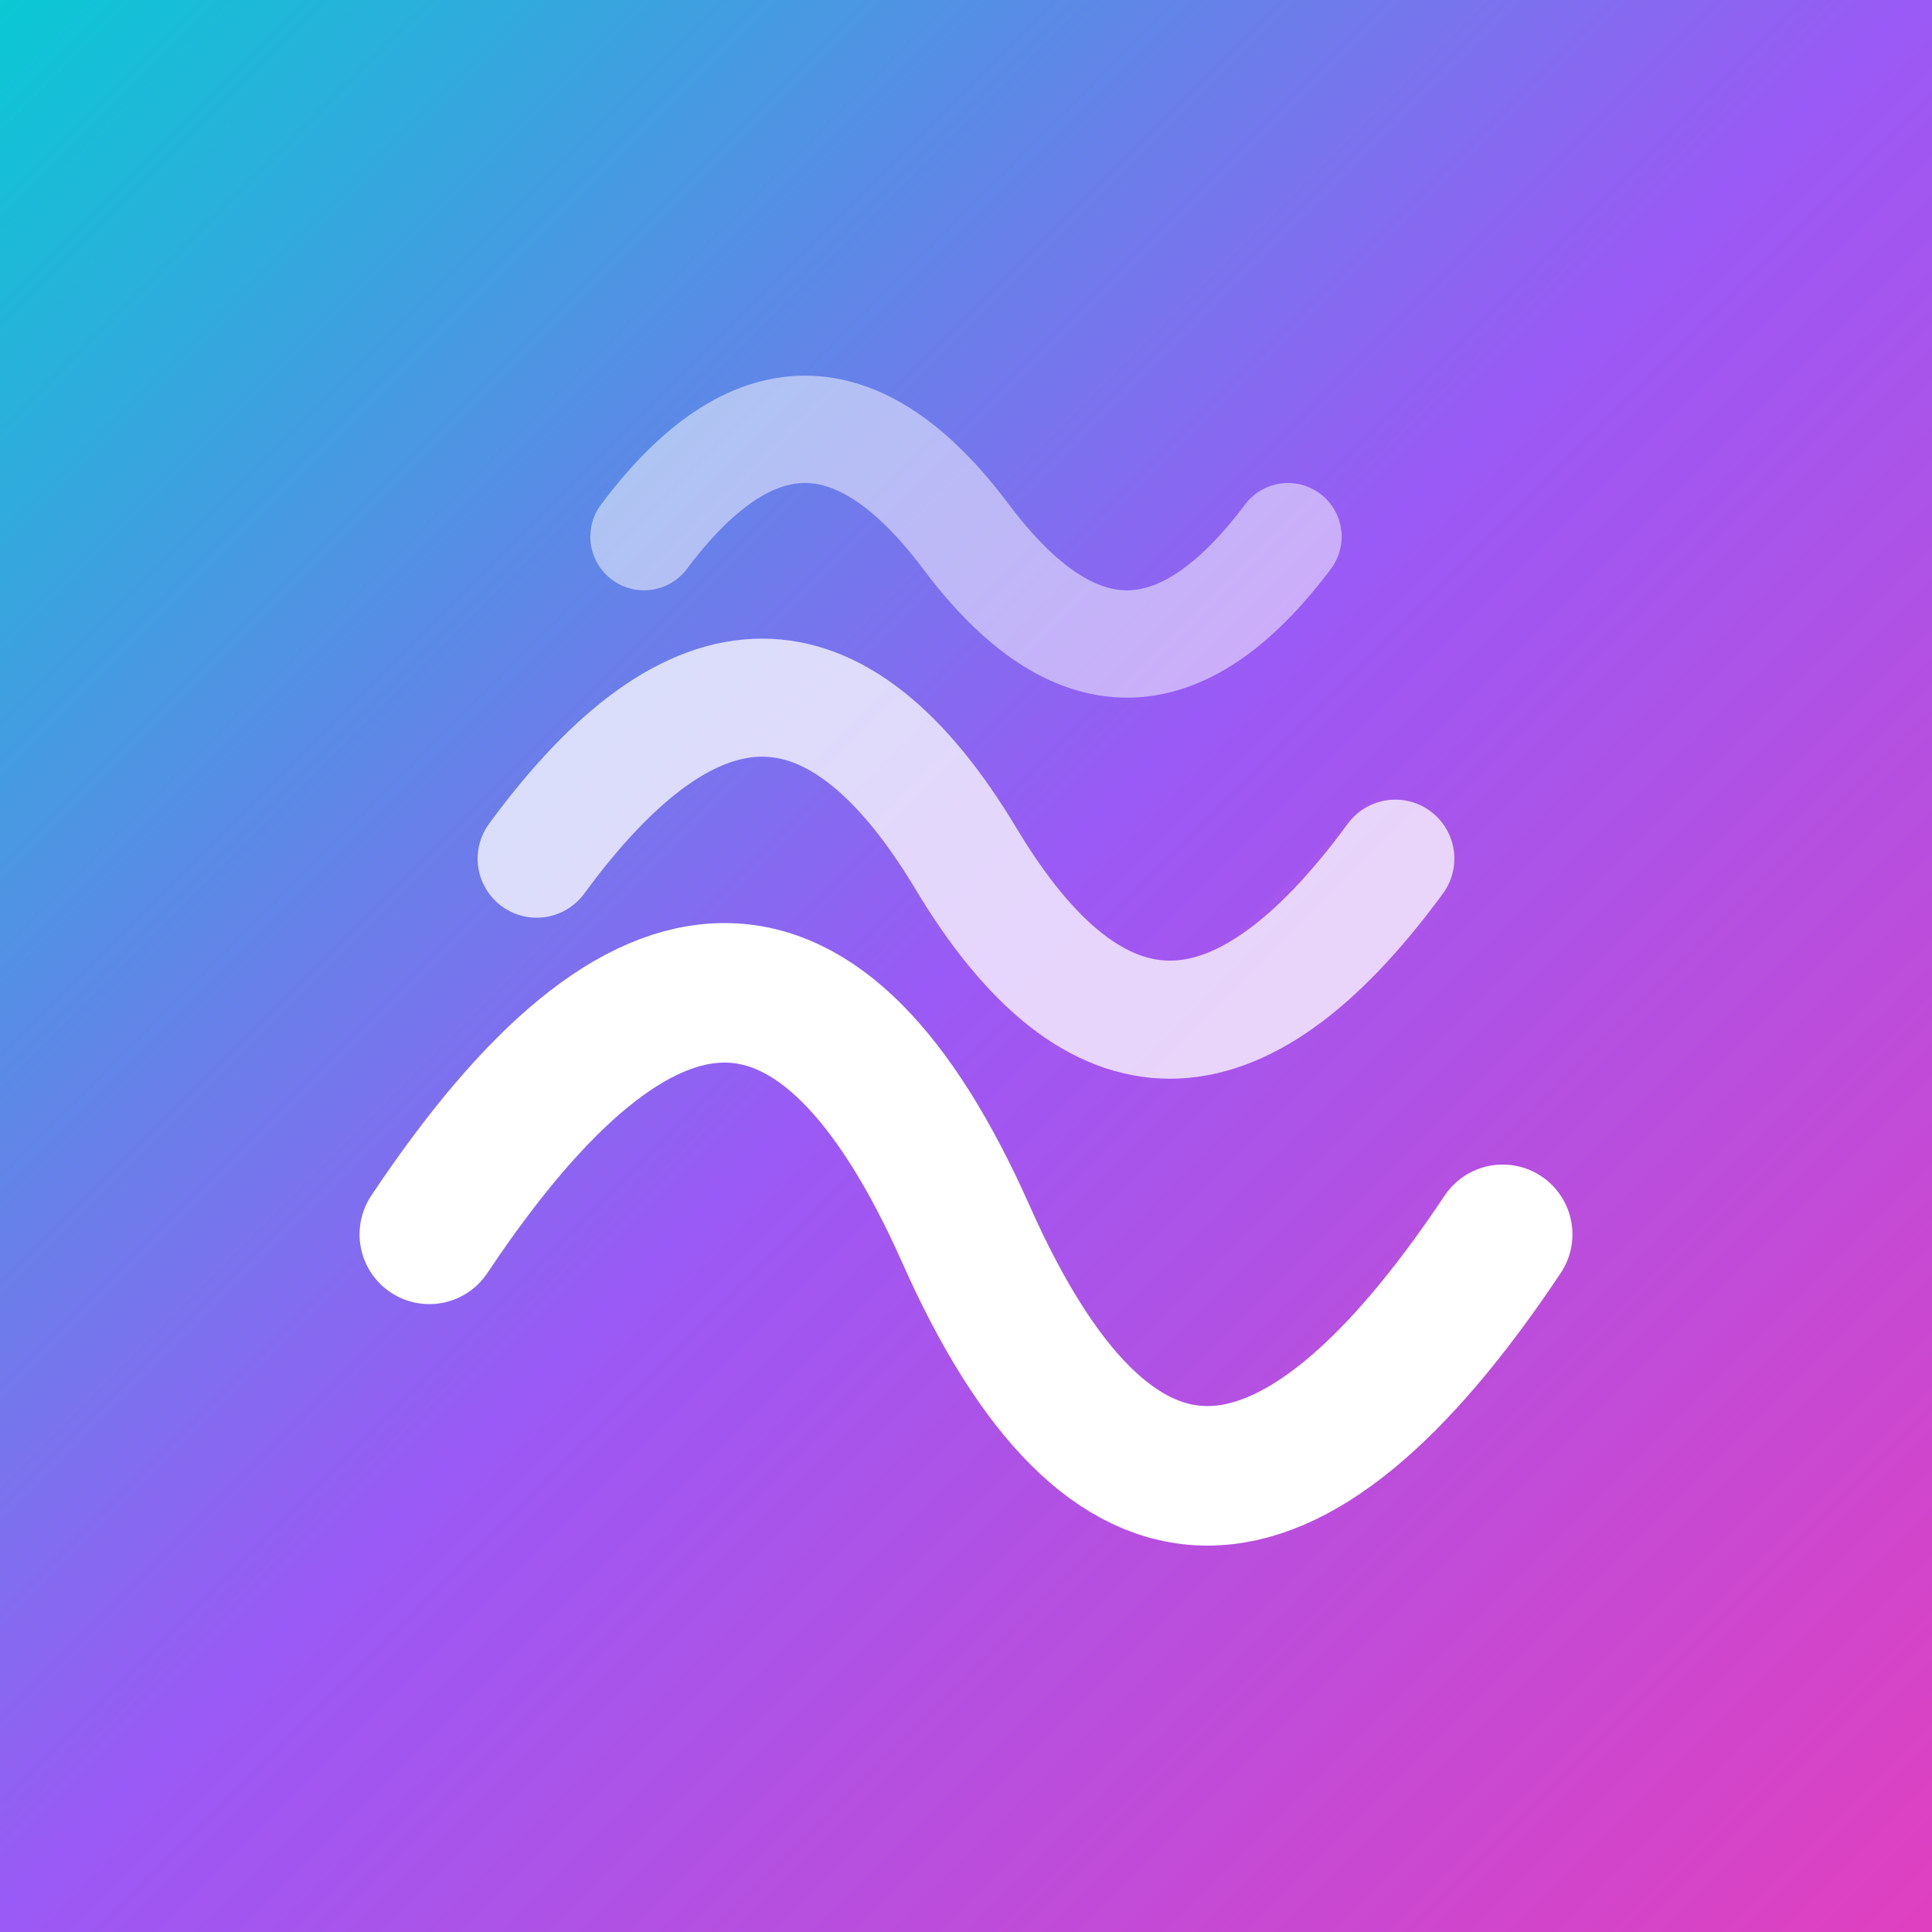
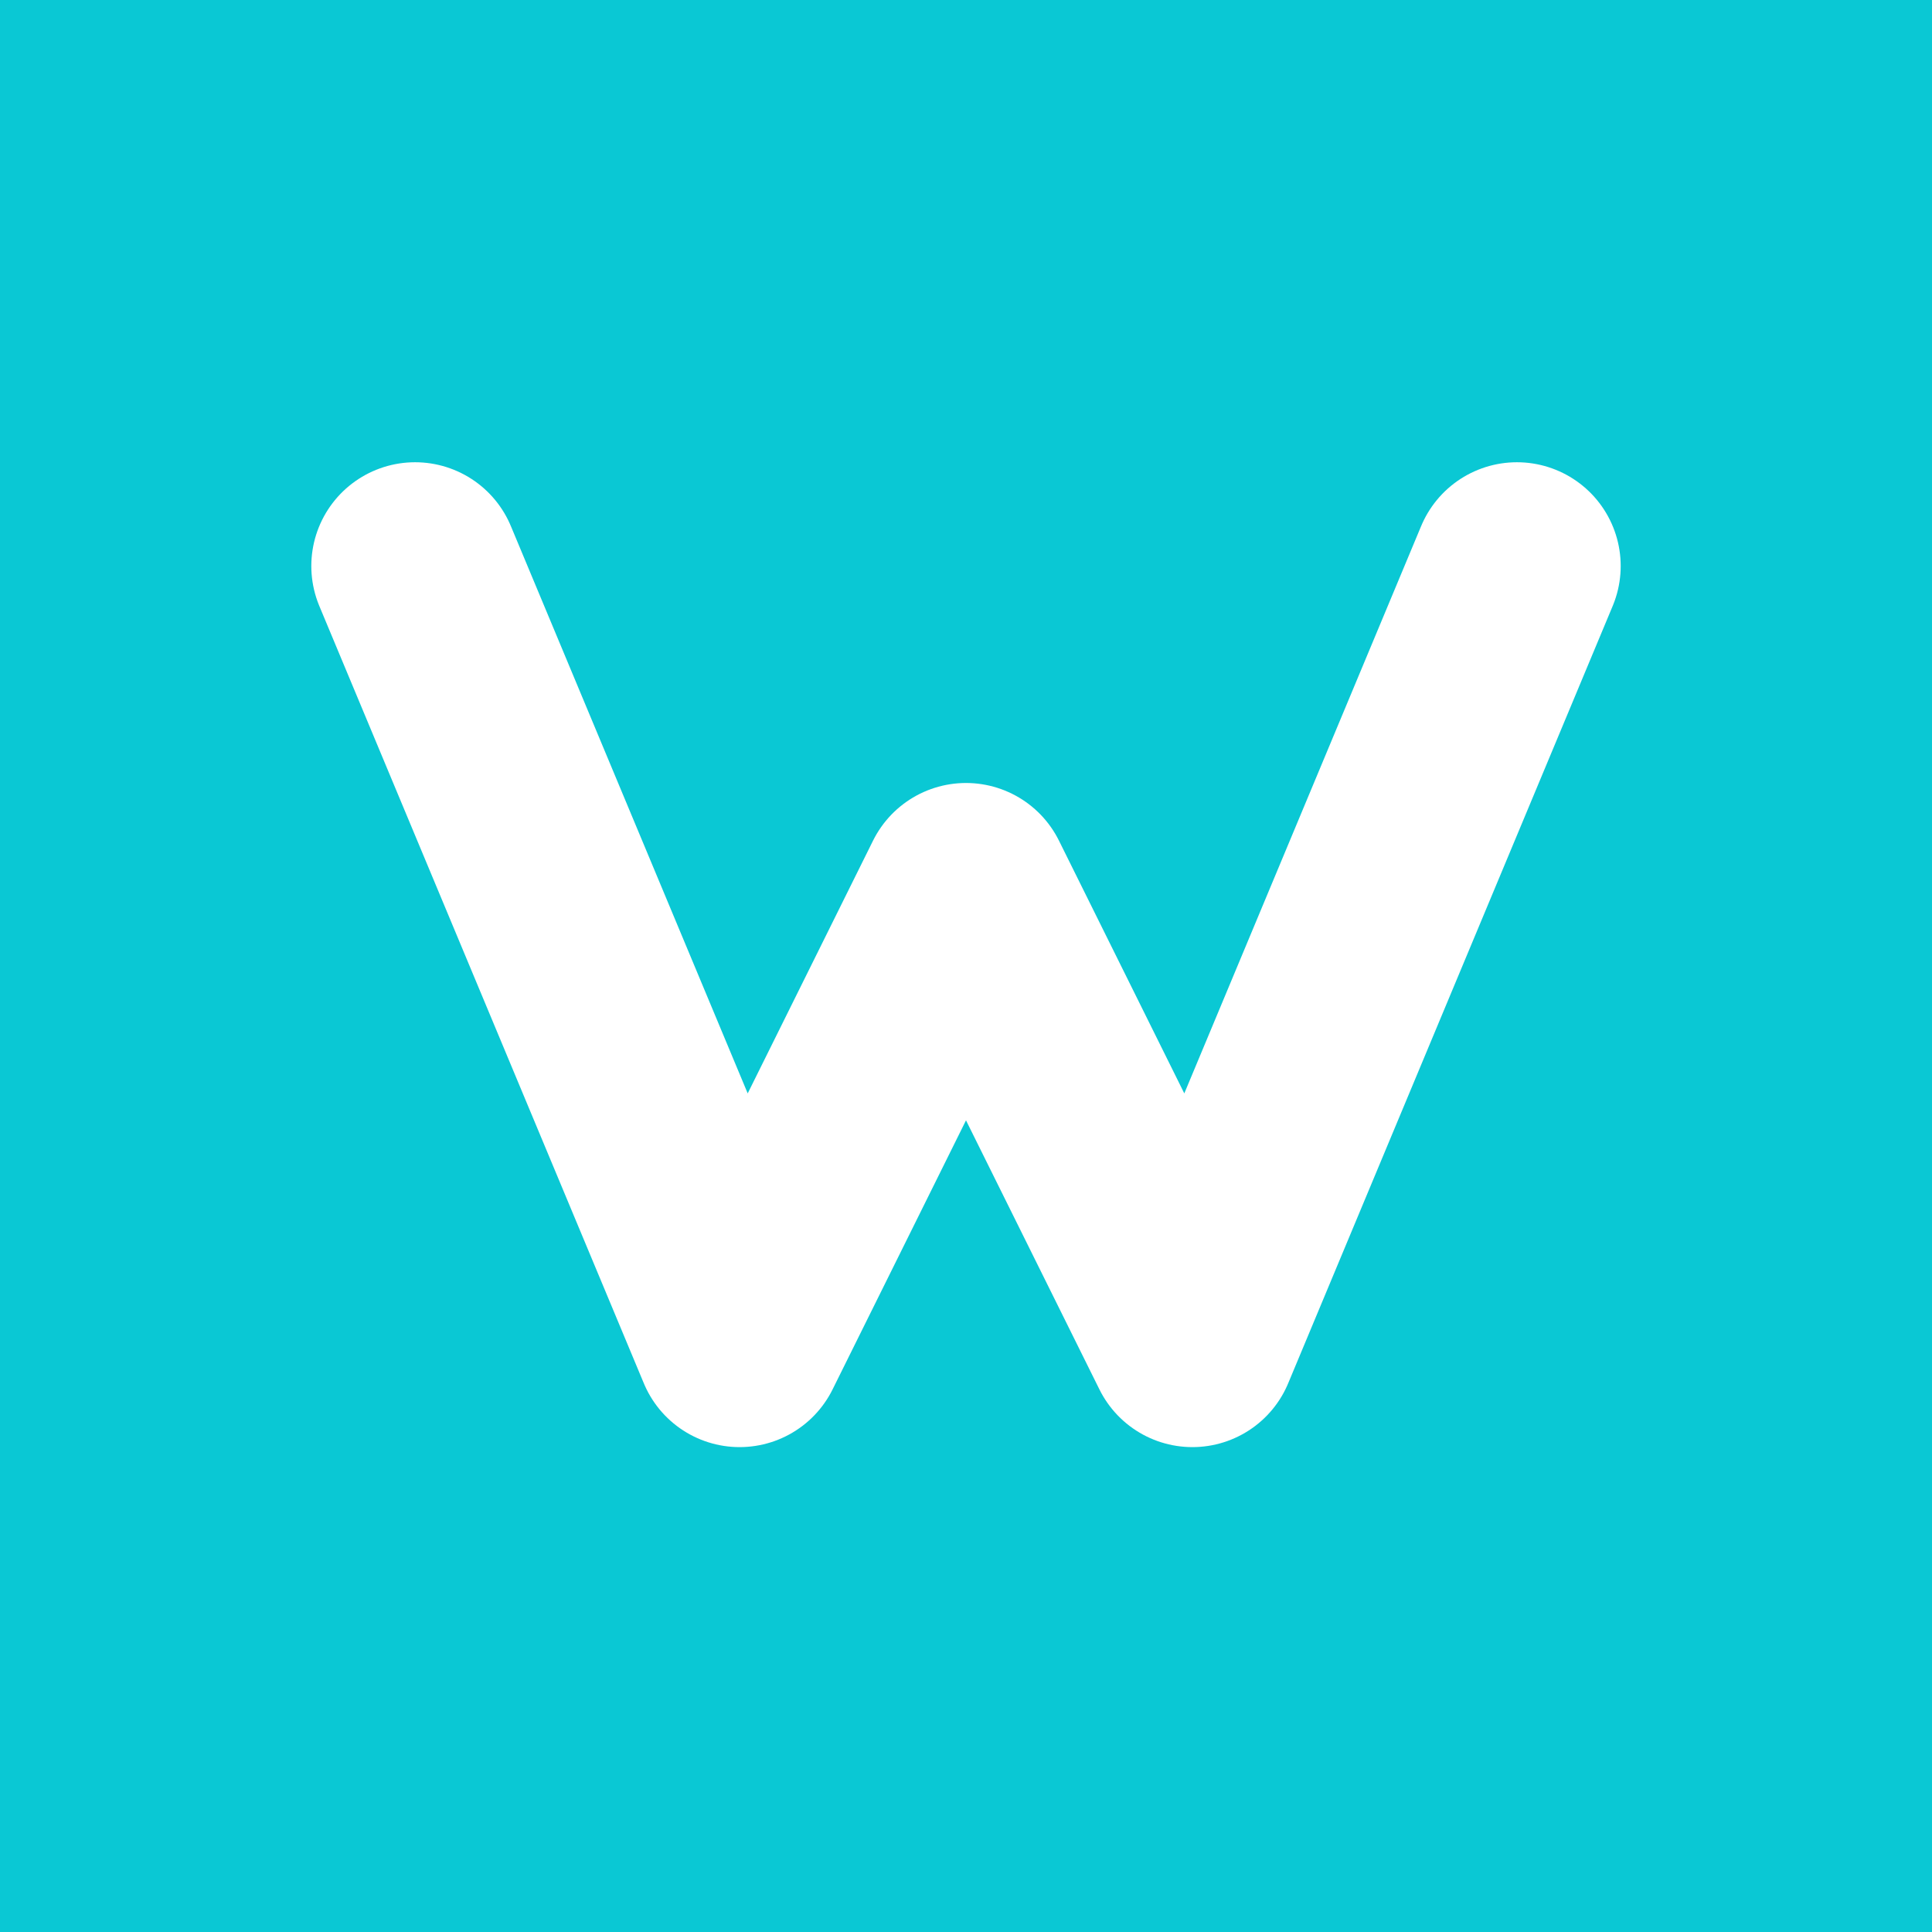
- <svg xmlns="http://www.w3.org/2000/svg" width="180" height="180" viewBox="0 0 180 180">
-   <defs>
-     <linearGradient id="g" x1="0" y1="0" x2="180" y2="180" gradientUnits="userSpaceOnUse">
-       <stop offset="0%" stop-color="#0AC8D4" />
-       <stop offset="50%" stop-color="#9B59F5" />
-       <stop offset="100%" stop-color="#E040C0" />
-     </linearGradient>
-   </defs>
-   <rect width="180" height="180" fill="url(#g)" />
-   <path d="M40 115 Q70 70 90 115 Q110 160 140 115" stroke="white" stroke-width="13" stroke-linecap="round" fill="none" />
-   <path d="M50 80 Q72 50 90 80 Q108 110 130 80" stroke="white" stroke-width="11" stroke-linecap="round" fill="none" opacity="0.75" />
-   <path d="M60 50 Q75 30 90 50 Q105 70 120 50" stroke="white" stroke-width="10" stroke-linecap="round" fill="none" opacity="0.5" />
+ <svg xmlns="http://www.w3.org/2000/svg" viewBox="0 0 1024 1024" width="1024" height="1024">
+   <rect width="1024" height="1024" fill="#0AC8D4" />
+   <path d="M 220 300 L 392 712 L 512 470 L 632 712 L 804 300" fill="none" stroke="#FFFFFF" stroke-width="110" stroke-linecap="round" stroke-linejoin="round" />
</svg>
